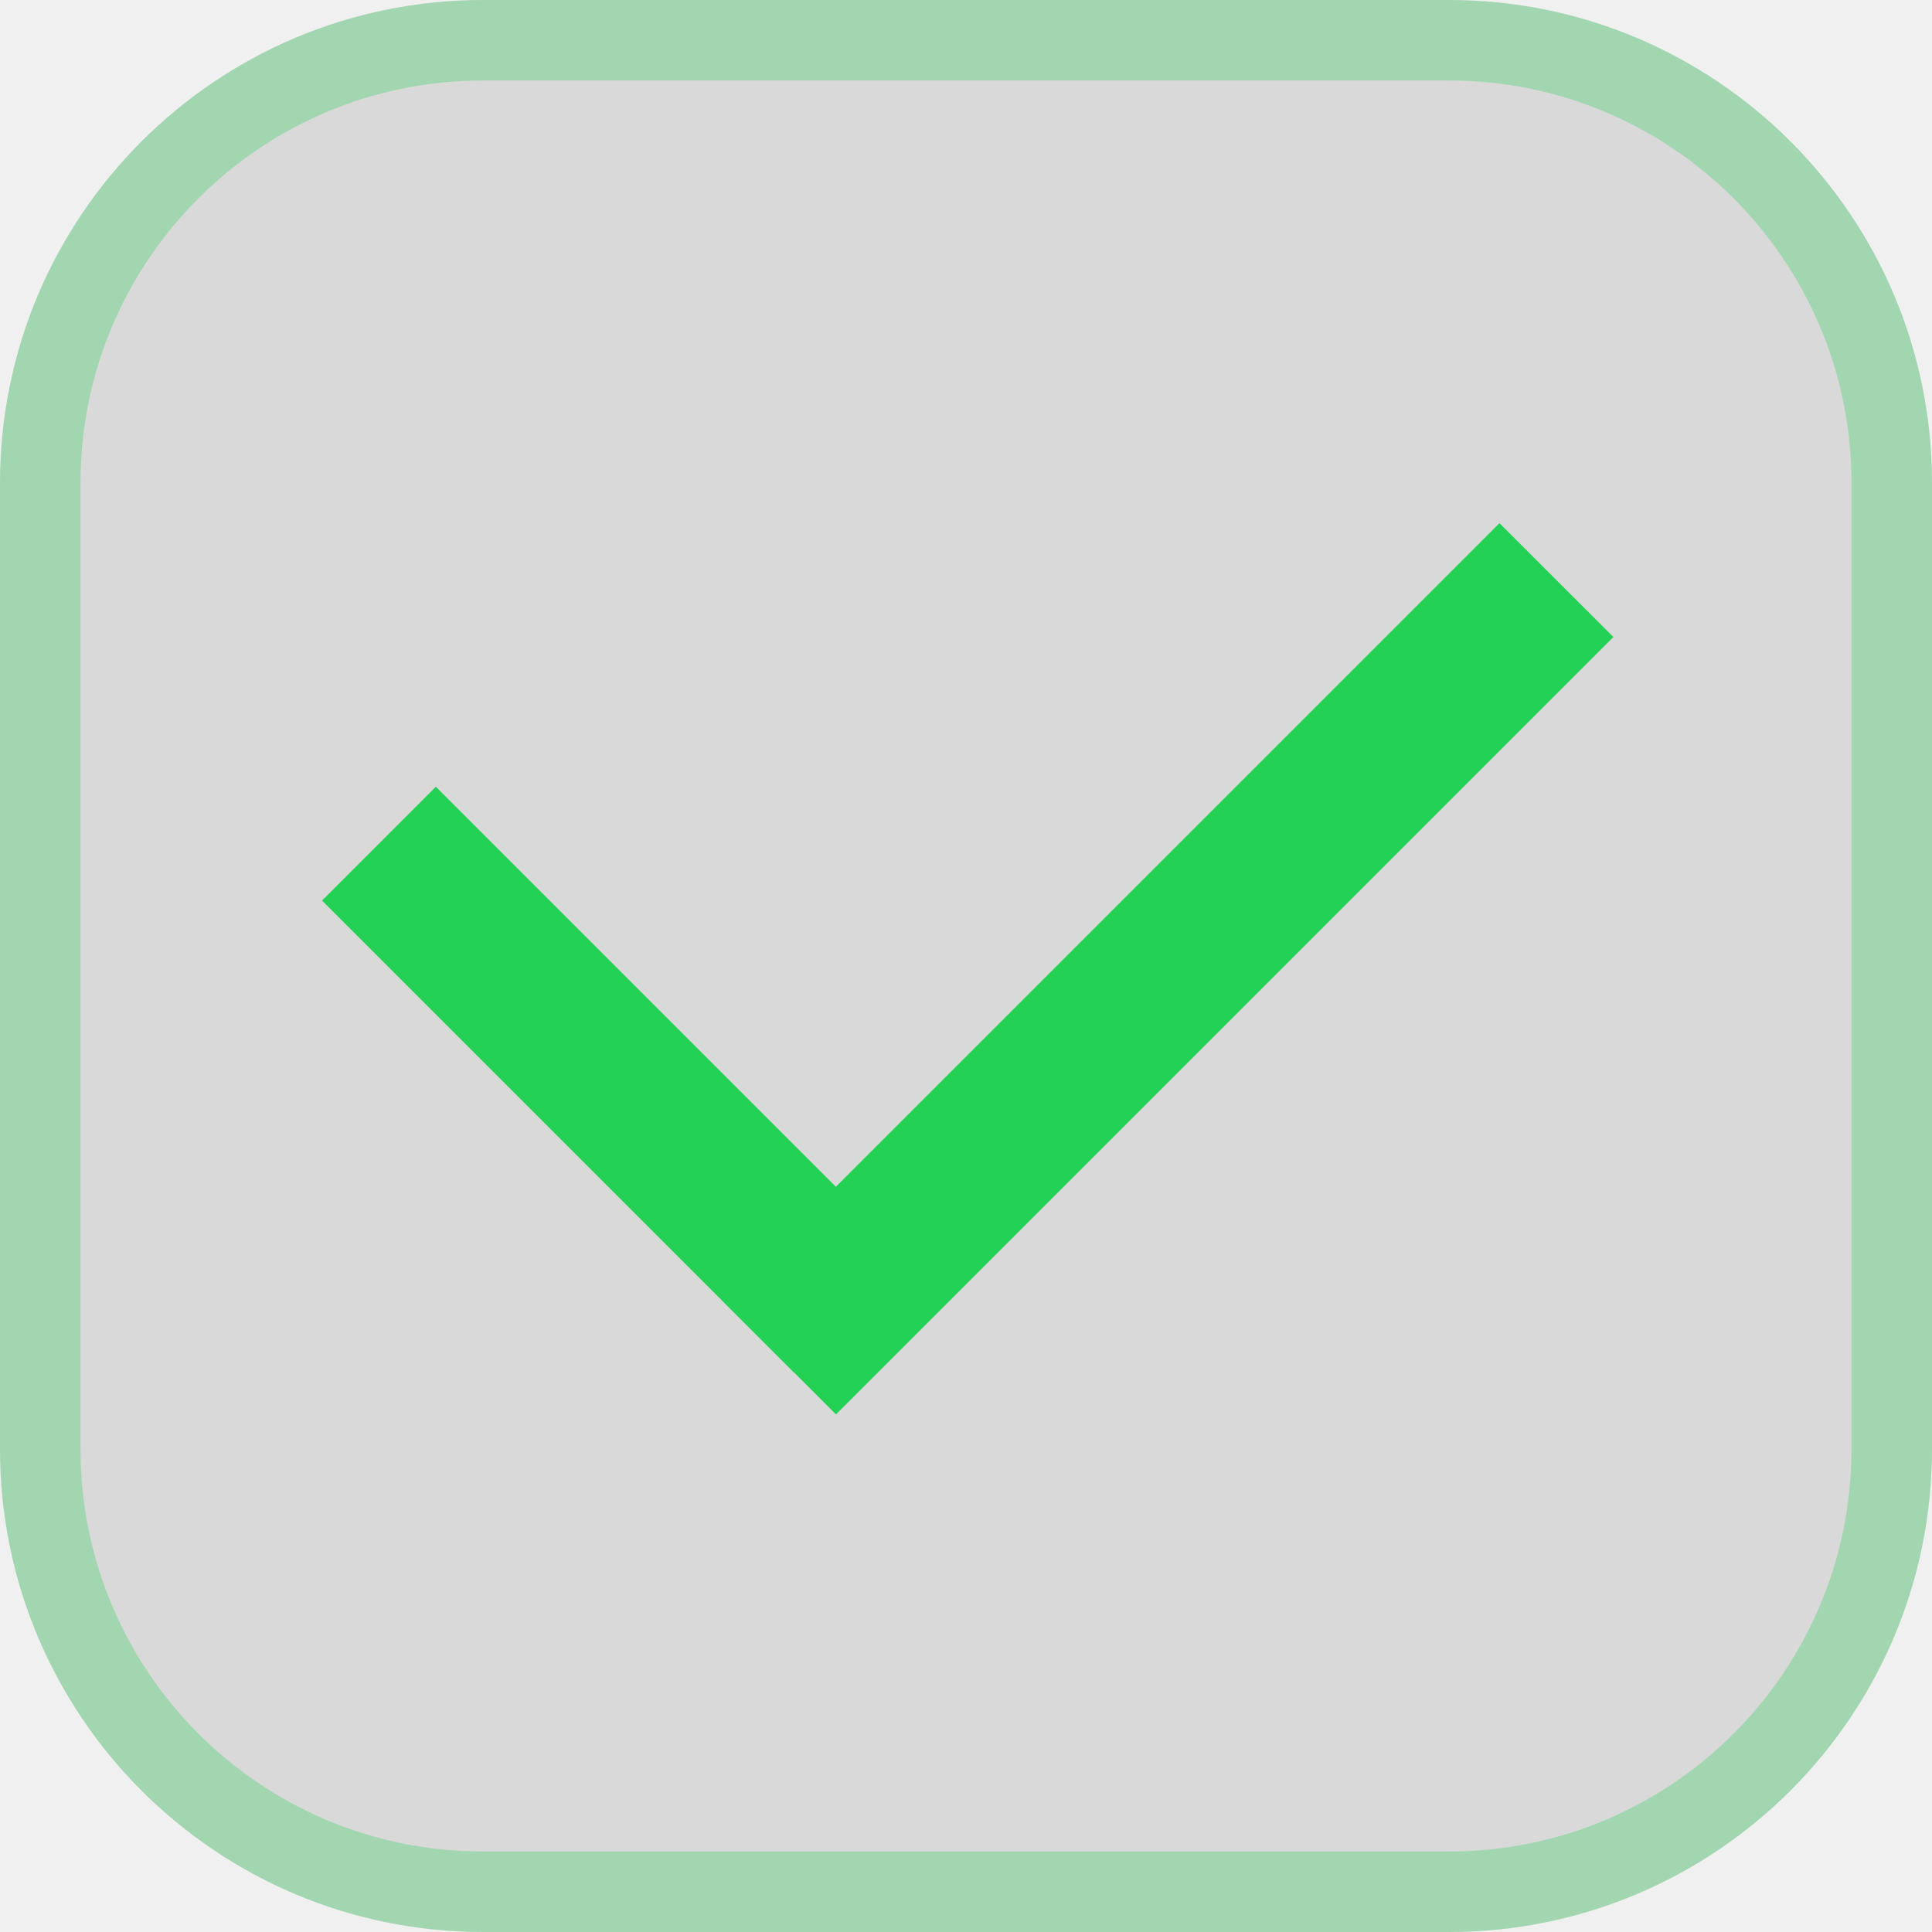
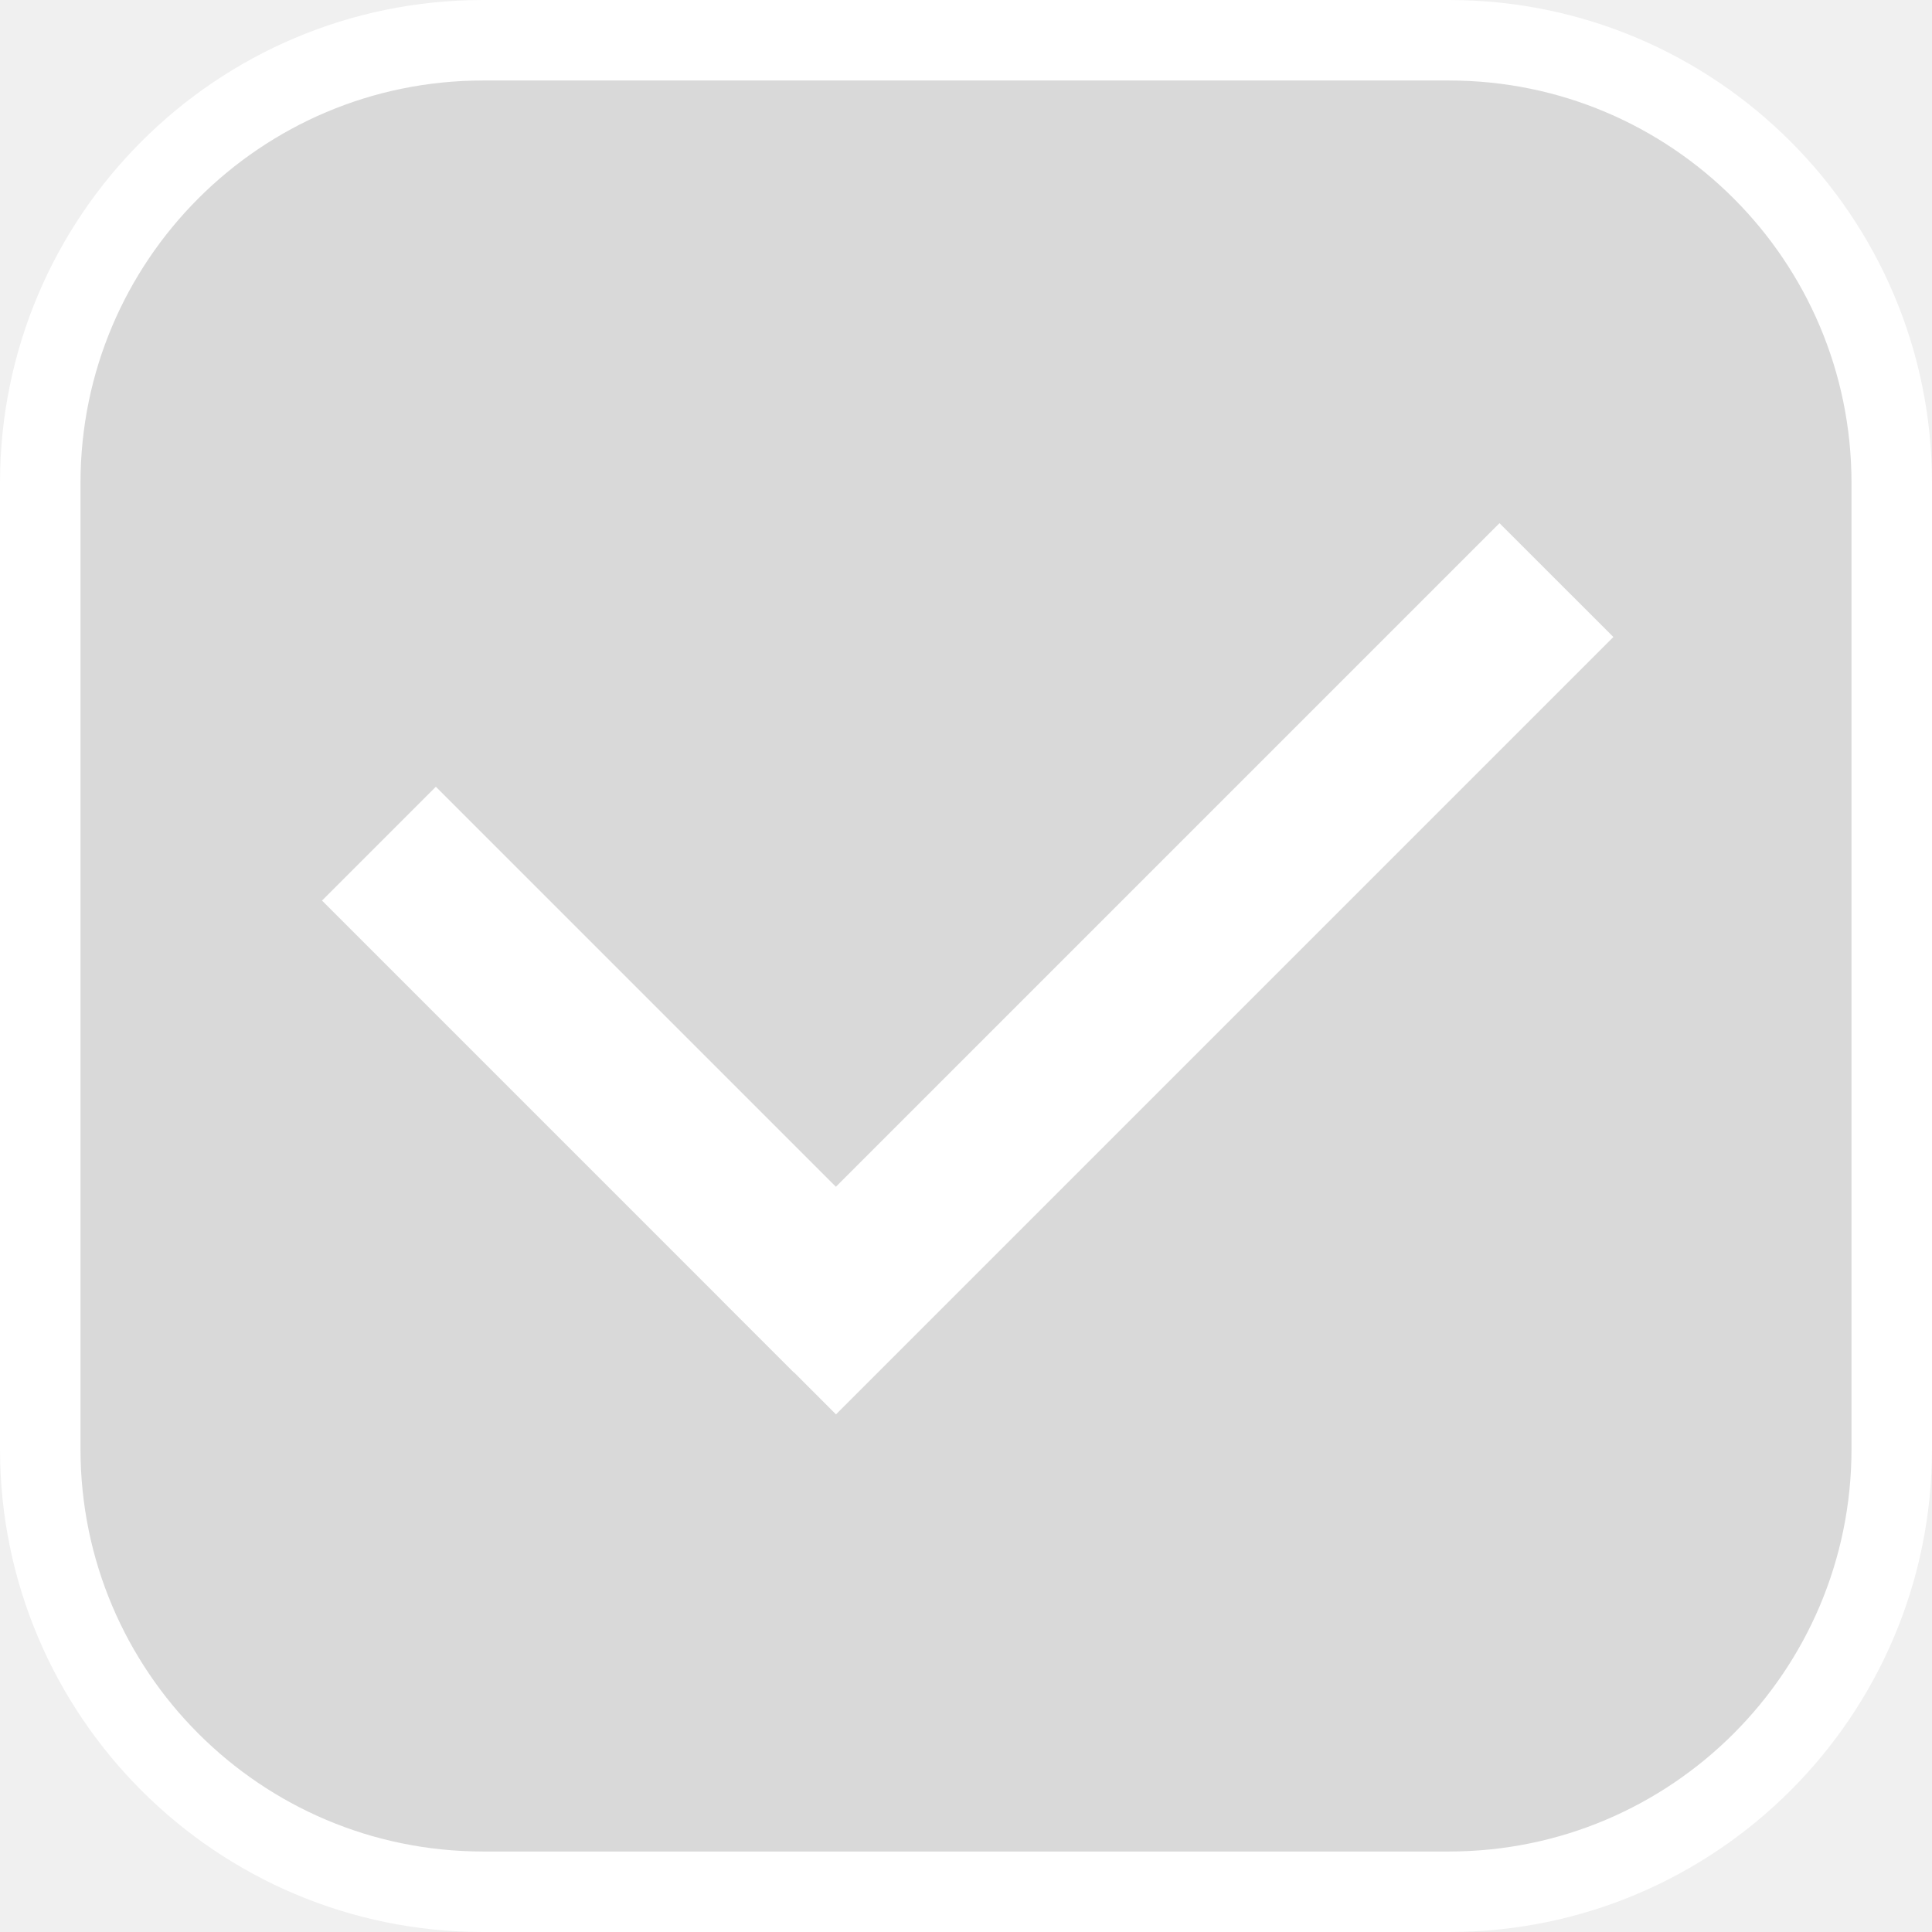
<svg xmlns="http://www.w3.org/2000/svg" width="24" height="24" viewBox="0 0 24 24" fill="none">
-   <rect width="24" height="24" rx="6" transform="matrix(1 0 0 -1 0 24)" fill="#0C0F0C" fill-opacity="0.1" />
-   <rect x="0.5" y="-0.5" width="23" height="23" rx="5.5" transform="matrix(1 0 0 -1 0 23)" stroke="#23D154" stroke-opacity="0.3" />
-   <rect x="5.414" y="9.773" width="8.291" height="2" transform="rotate(45 5.41418 9.77344)" fill="#23D154" />
-   <path d="M8.971 16.155L18.627 6.499L20.042 7.913L10.385 17.57L8.971 16.155Z" fill="#23D154" />
+   <rect x="0.5" y="-0.5" width="23" height="23" rx="5.5" transform="matrix(1 0 0 -1 0 23)" fill="#0C0D0F" fill-opacity="0.1" stroke="white" />
+   <rect x="5.414" y="9.773" width="8.291" height="2" transform="rotate(45 5.41406 9.77344)" fill="white" />
+   <path d="M8.971 16.155L18.627 6.499L20.042 7.913L10.385 17.57L8.971 16.155Z" fill="white" />
</svg>
